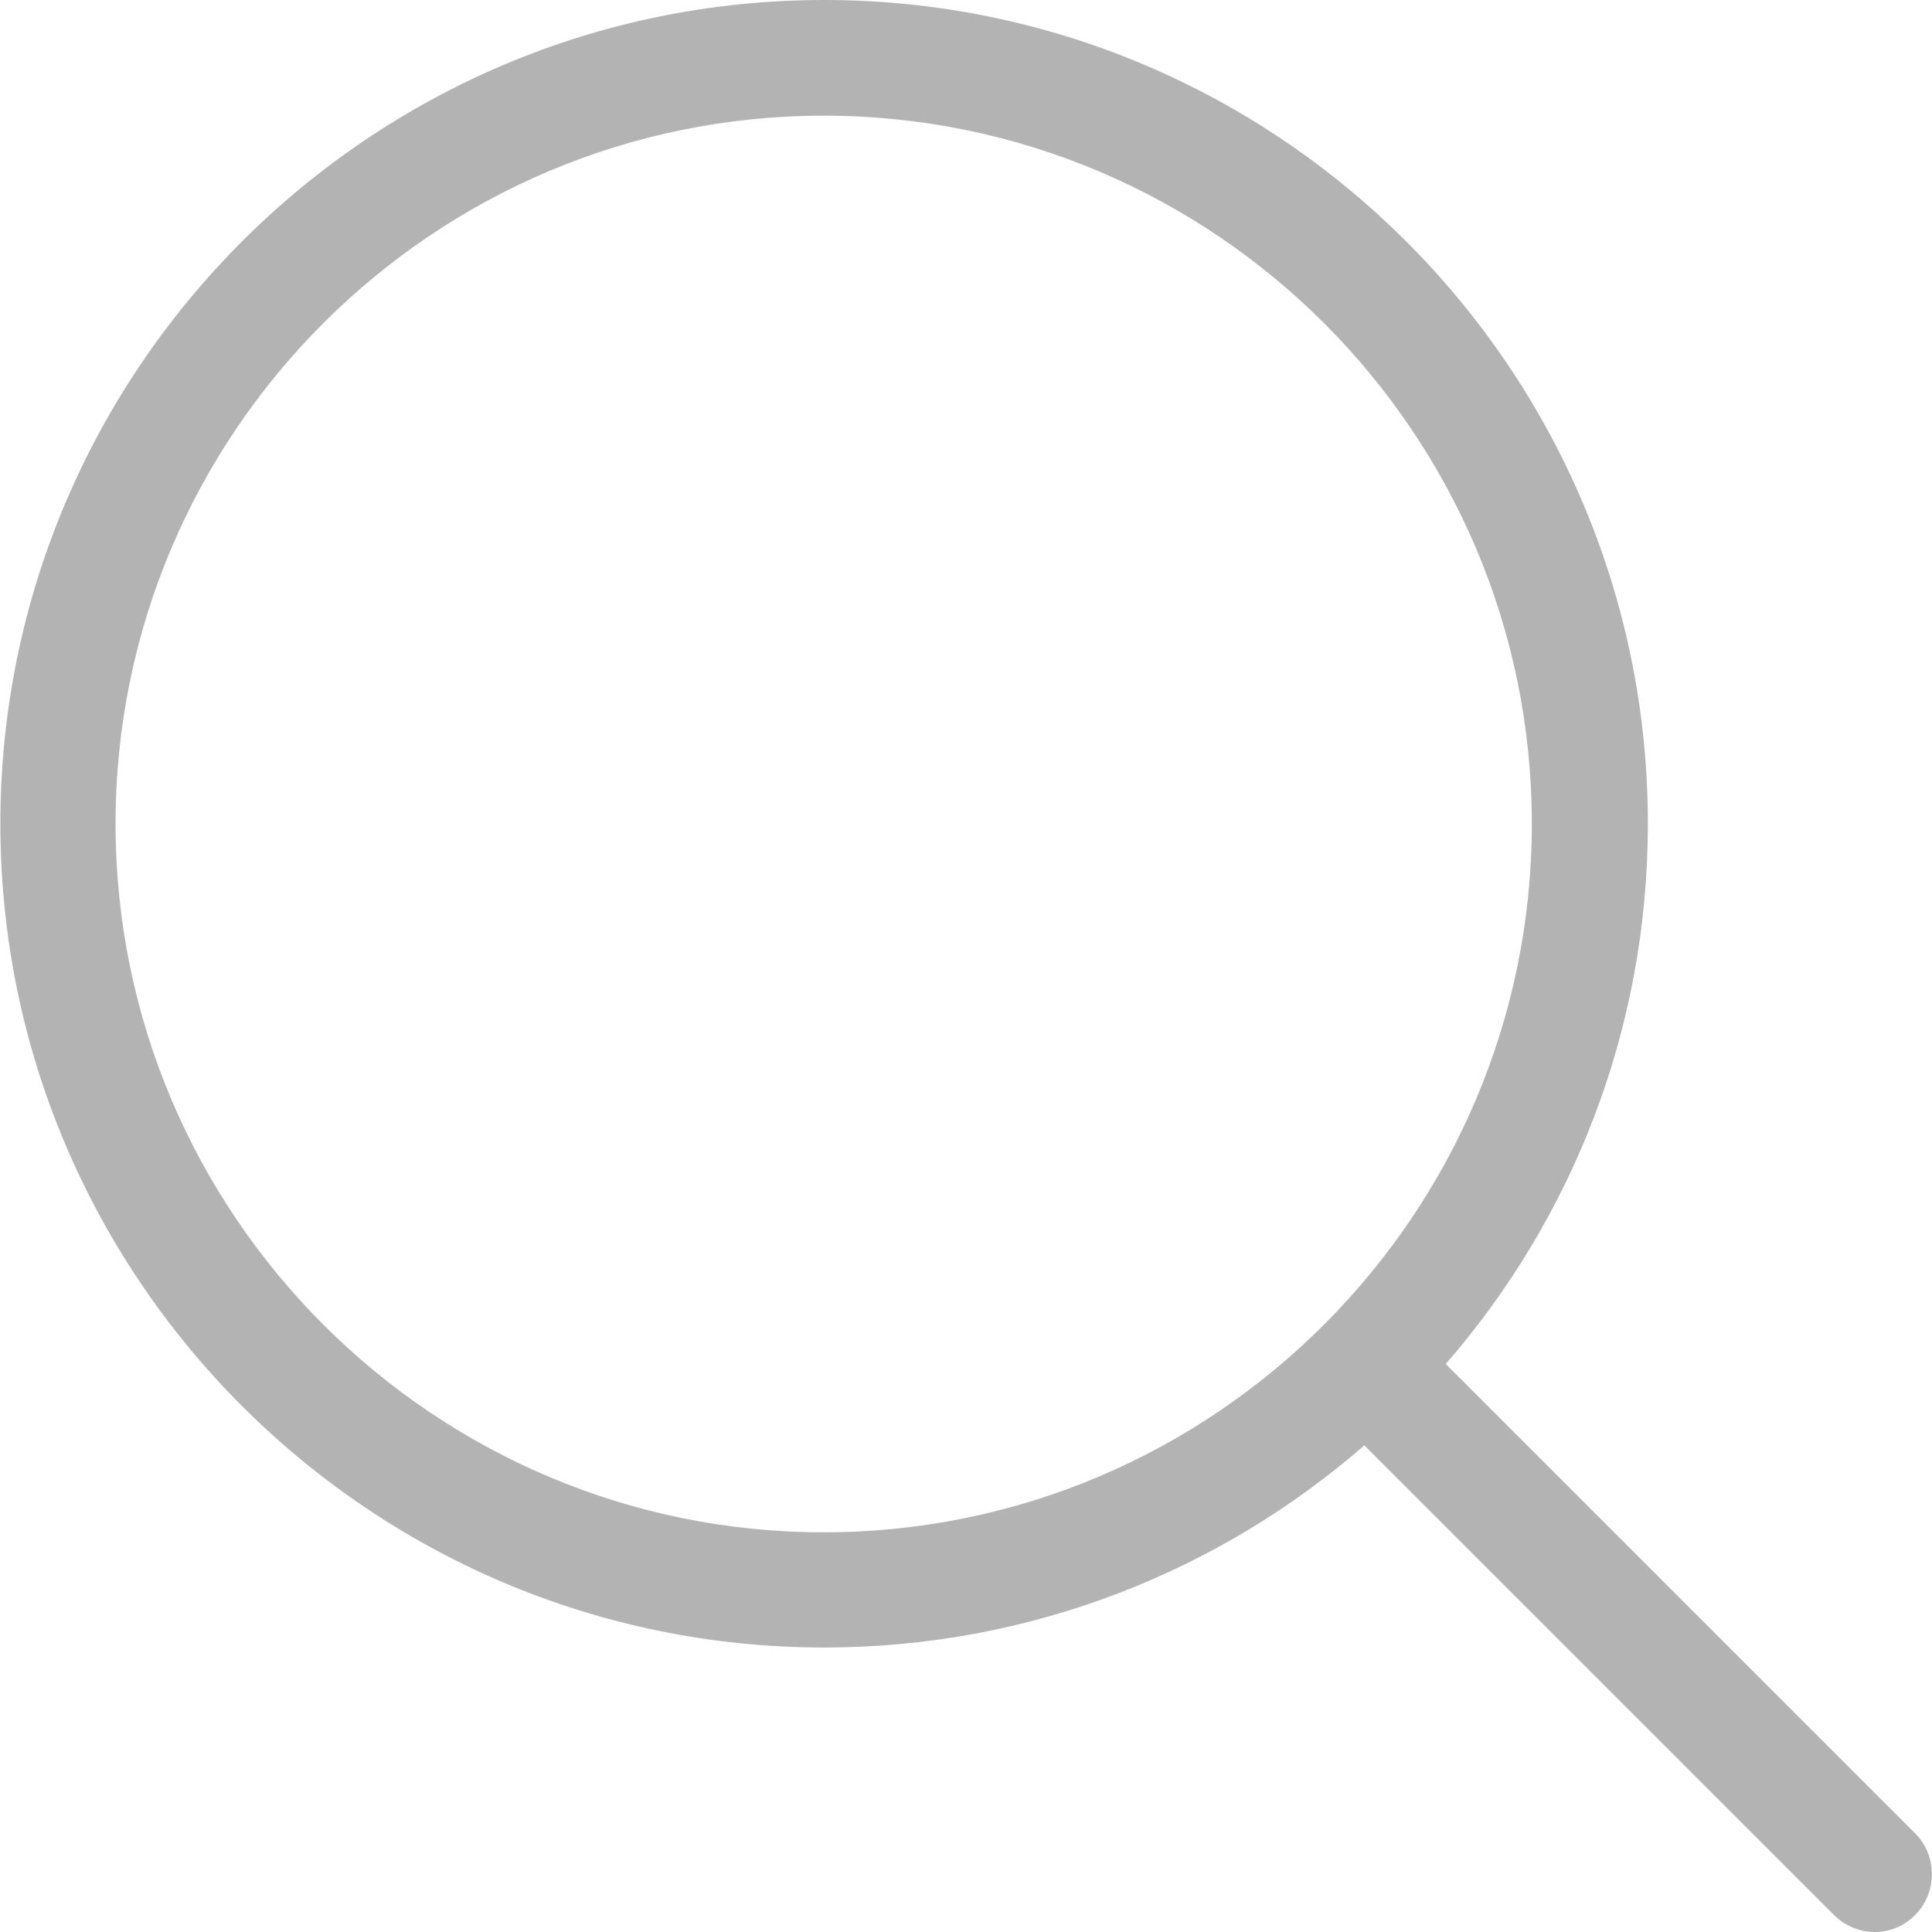
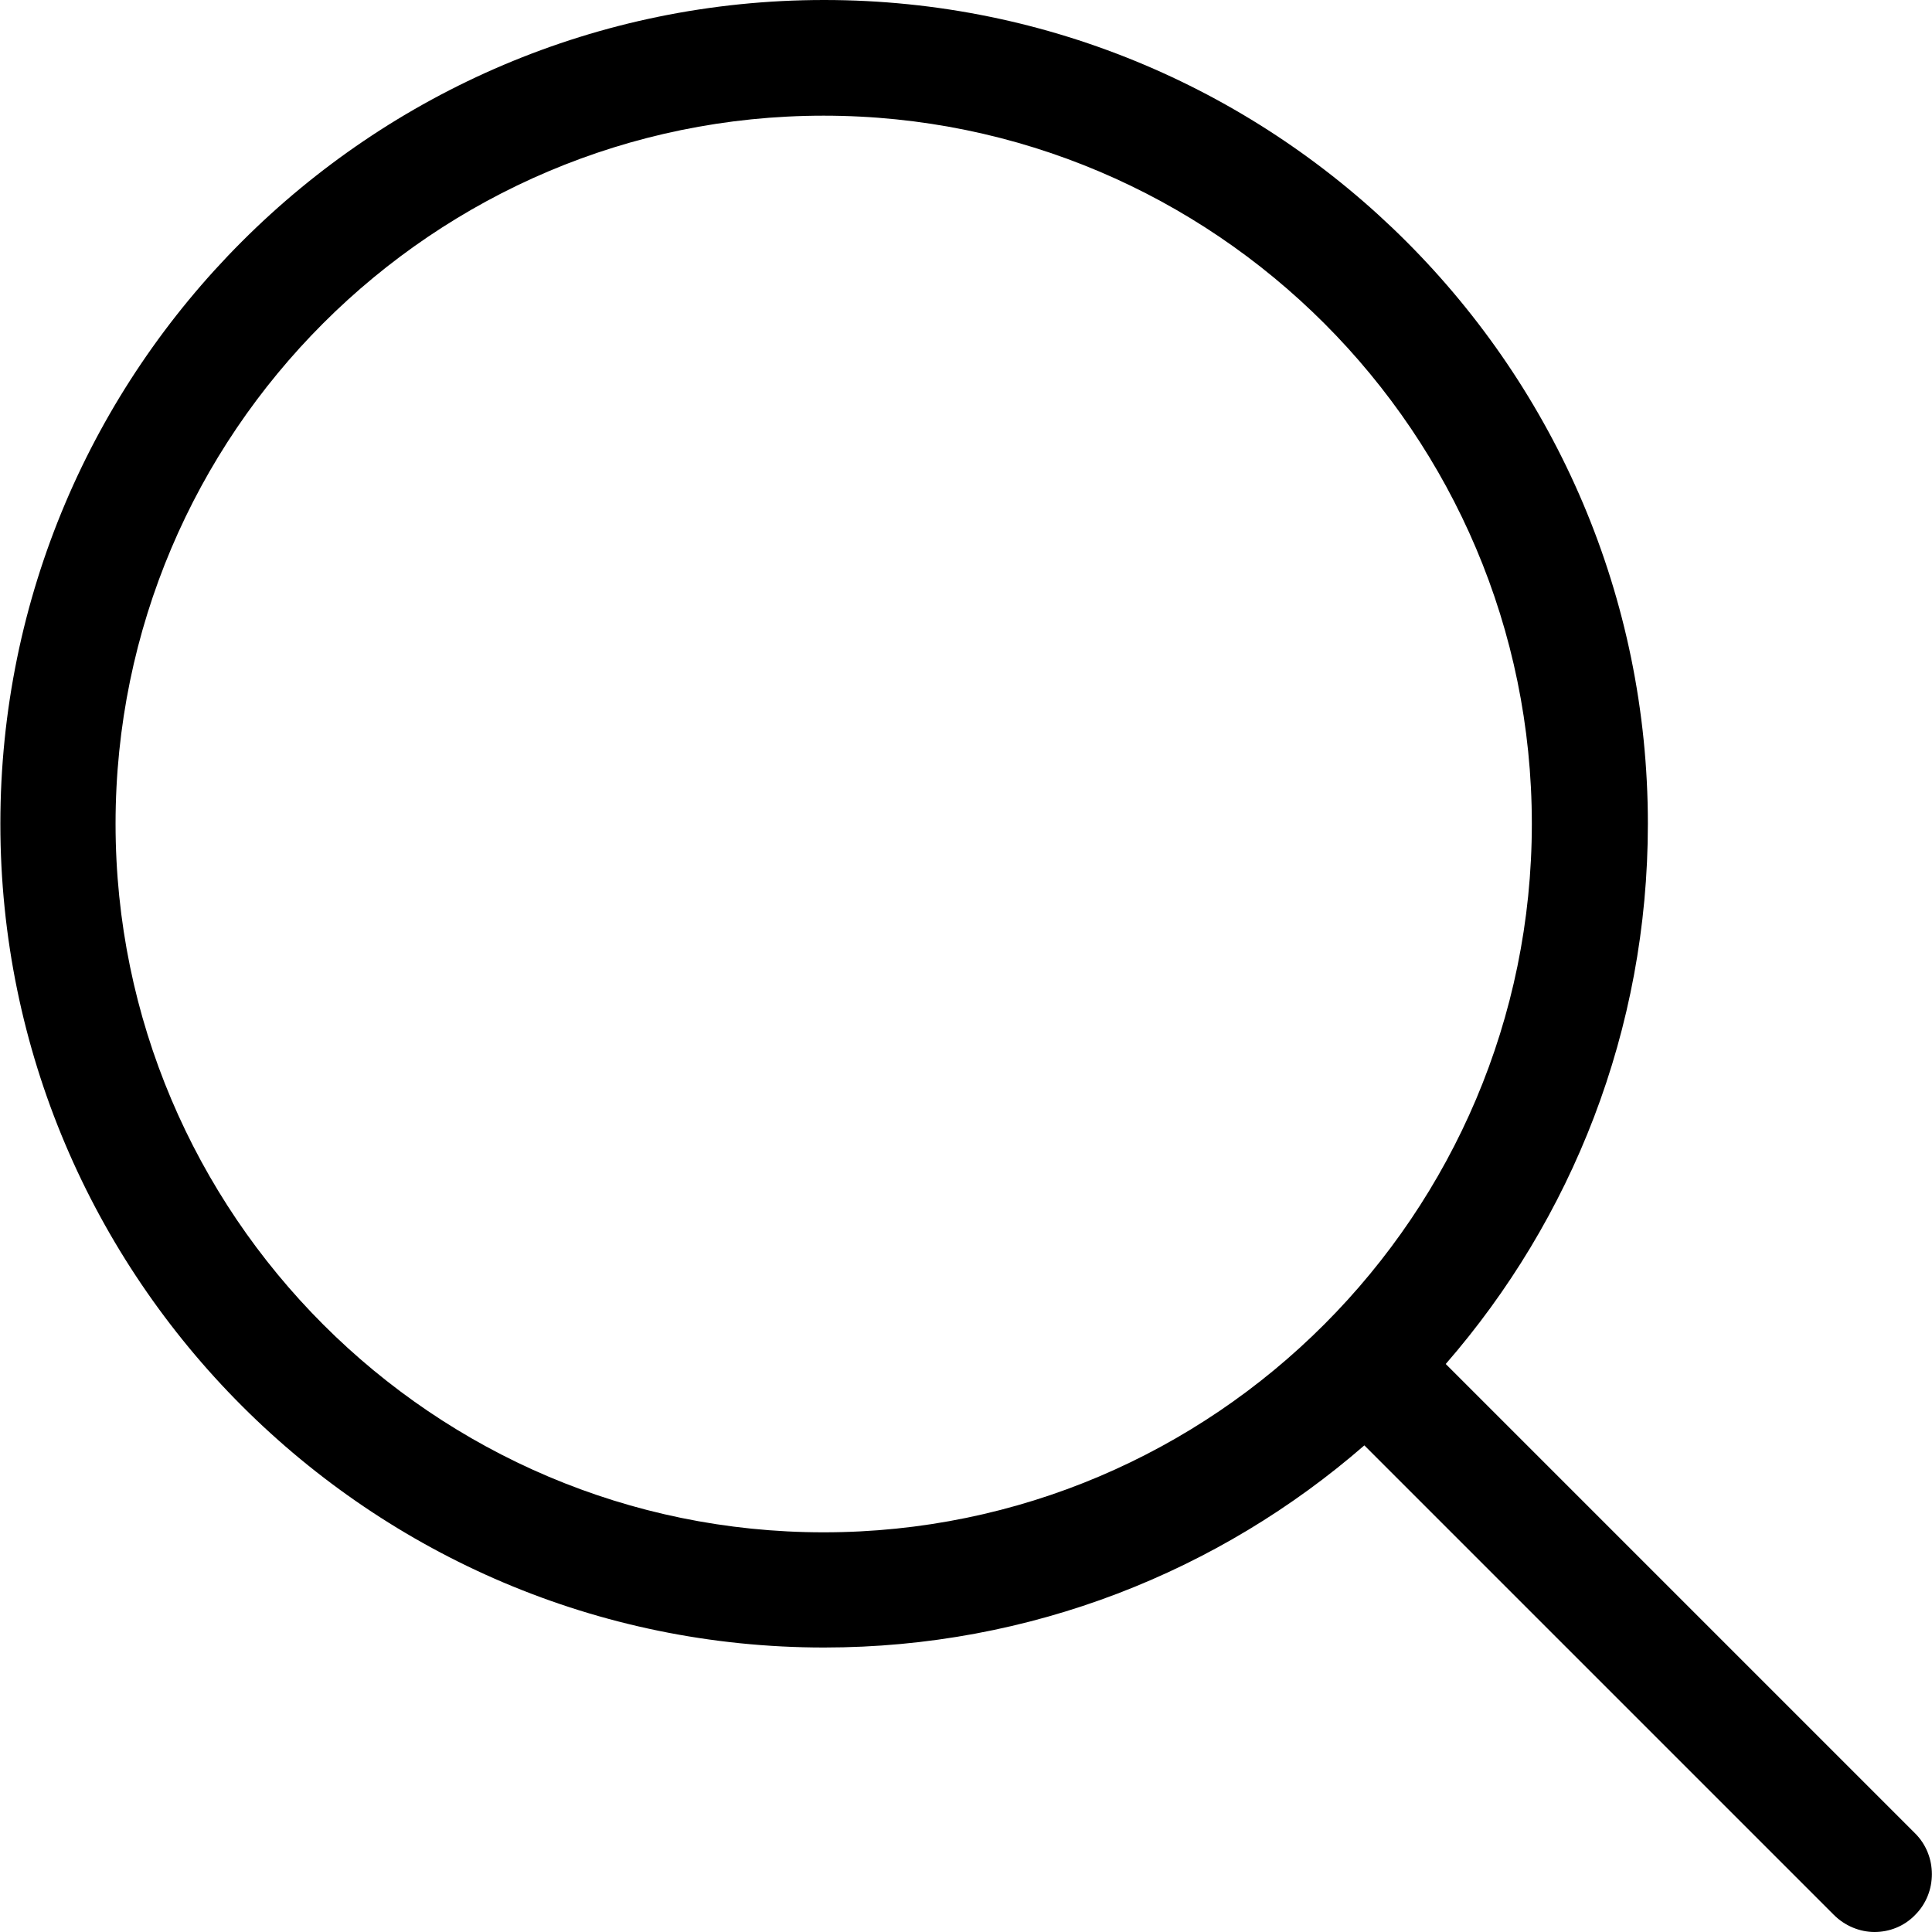
<svg xmlns="http://www.w3.org/2000/svg" width="16" height="16" viewBox="0 0 16 16" fill="none">
-   <path d="M15.861 15.184L11.973 11.296C13.016 10.097 13.647 8.532 13.647 6.822C13.647 3.058 10.585 0 6.825 0C3.061 0 0.003 3.062 0.003 6.822C0.003 10.583 3.064 13.644 6.825 13.644C8.535 13.644 10.099 13.013 11.299 11.97L15.187 15.858C15.279 15.95 15.403 16 15.524 16C15.645 16 15.769 15.954 15.861 15.858C16.045 15.674 16.045 15.368 15.861 15.184ZM0.957 6.822C0.957 3.587 3.589 0.958 6.821 0.958C10.057 0.958 12.686 3.59 12.686 6.822C12.686 10.054 10.057 12.69 6.821 12.69C3.589 12.69 0.957 10.058 0.957 6.822Z" fill="black" fill-opacity="0.3" />
+   <path d="M15.861 15.184L11.973 11.296C13.016 10.097 13.647 8.532 13.647 6.822C13.647 3.058 10.585 0 6.825 0C3.061 0 0.003 3.062 0.003 6.822C0.003 10.583 3.064 13.644 6.825 13.644C8.535 13.644 10.099 13.013 11.299 11.97L15.187 15.858C15.279 15.95 15.403 16 15.524 16C15.645 16 15.769 15.954 15.861 15.858C16.045 15.674 16.045 15.368 15.861 15.184ZM0.957 6.822C0.957 3.587 3.589 0.958 6.821 0.958C10.057 0.958 12.686 3.59 12.686 6.822C12.686 10.054 10.057 12.69 6.821 12.69C3.589 12.69 0.957 10.058 0.957 6.822Z" fill="black" />
</svg>
